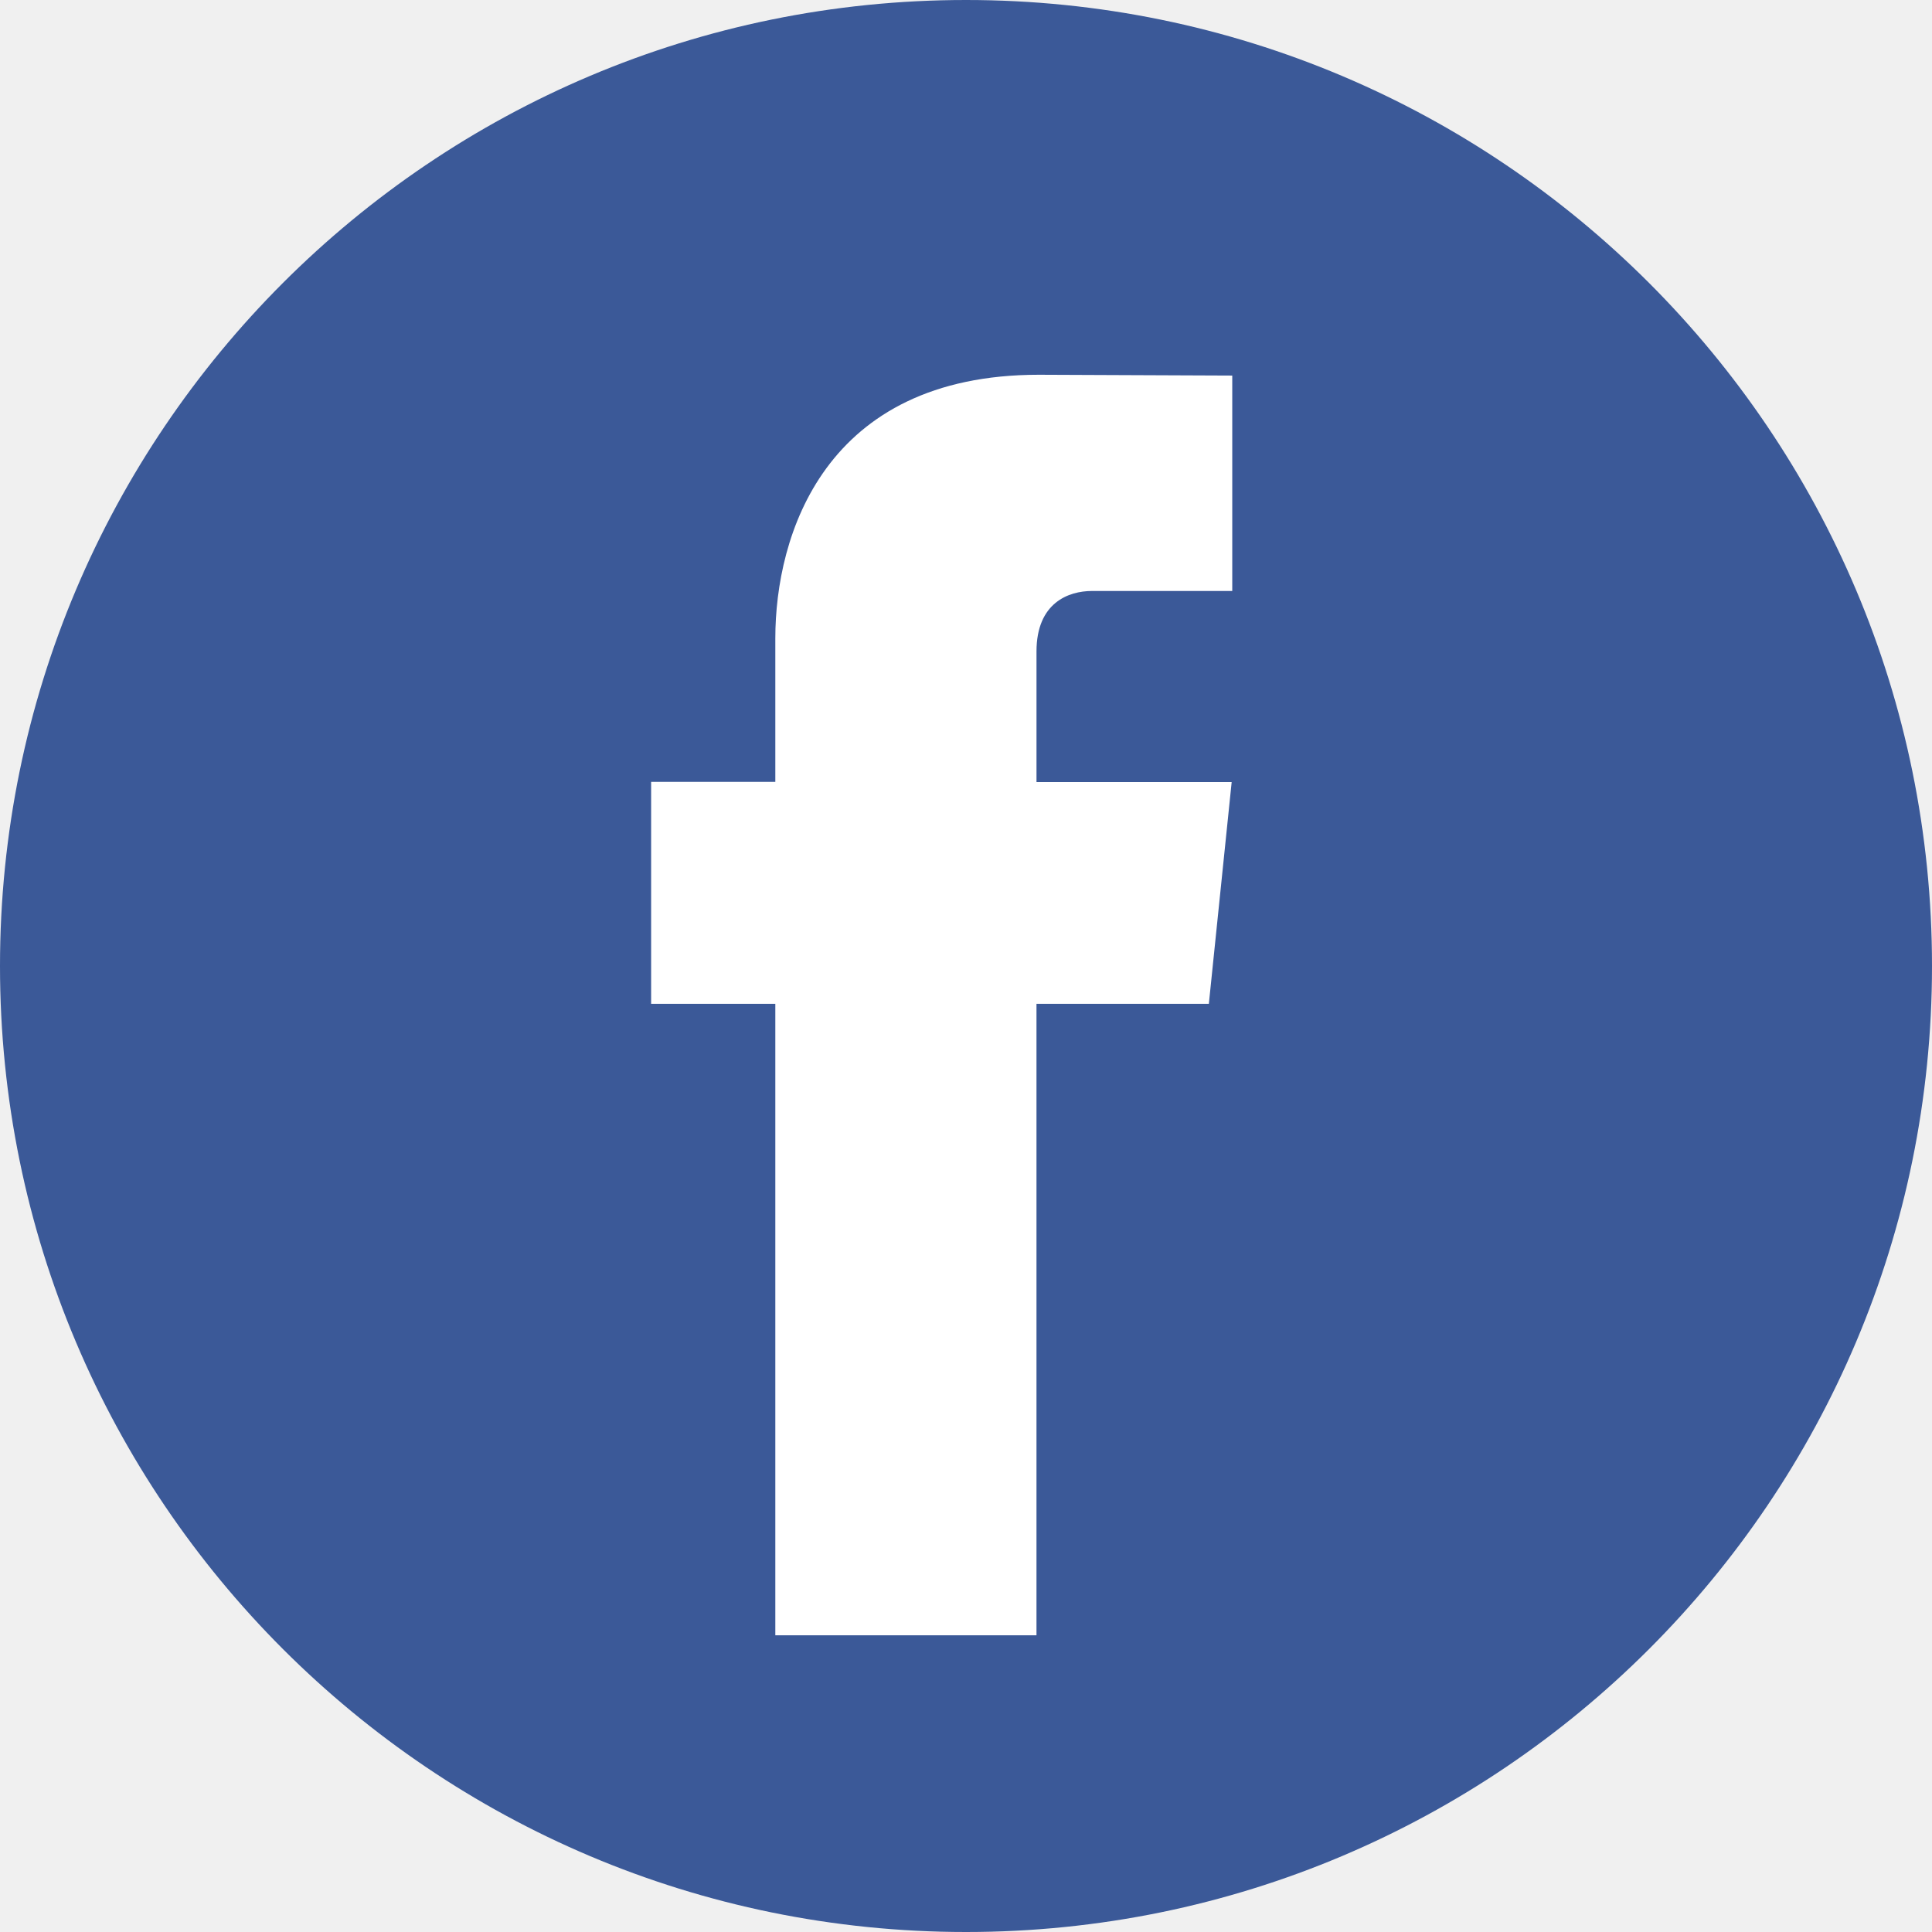
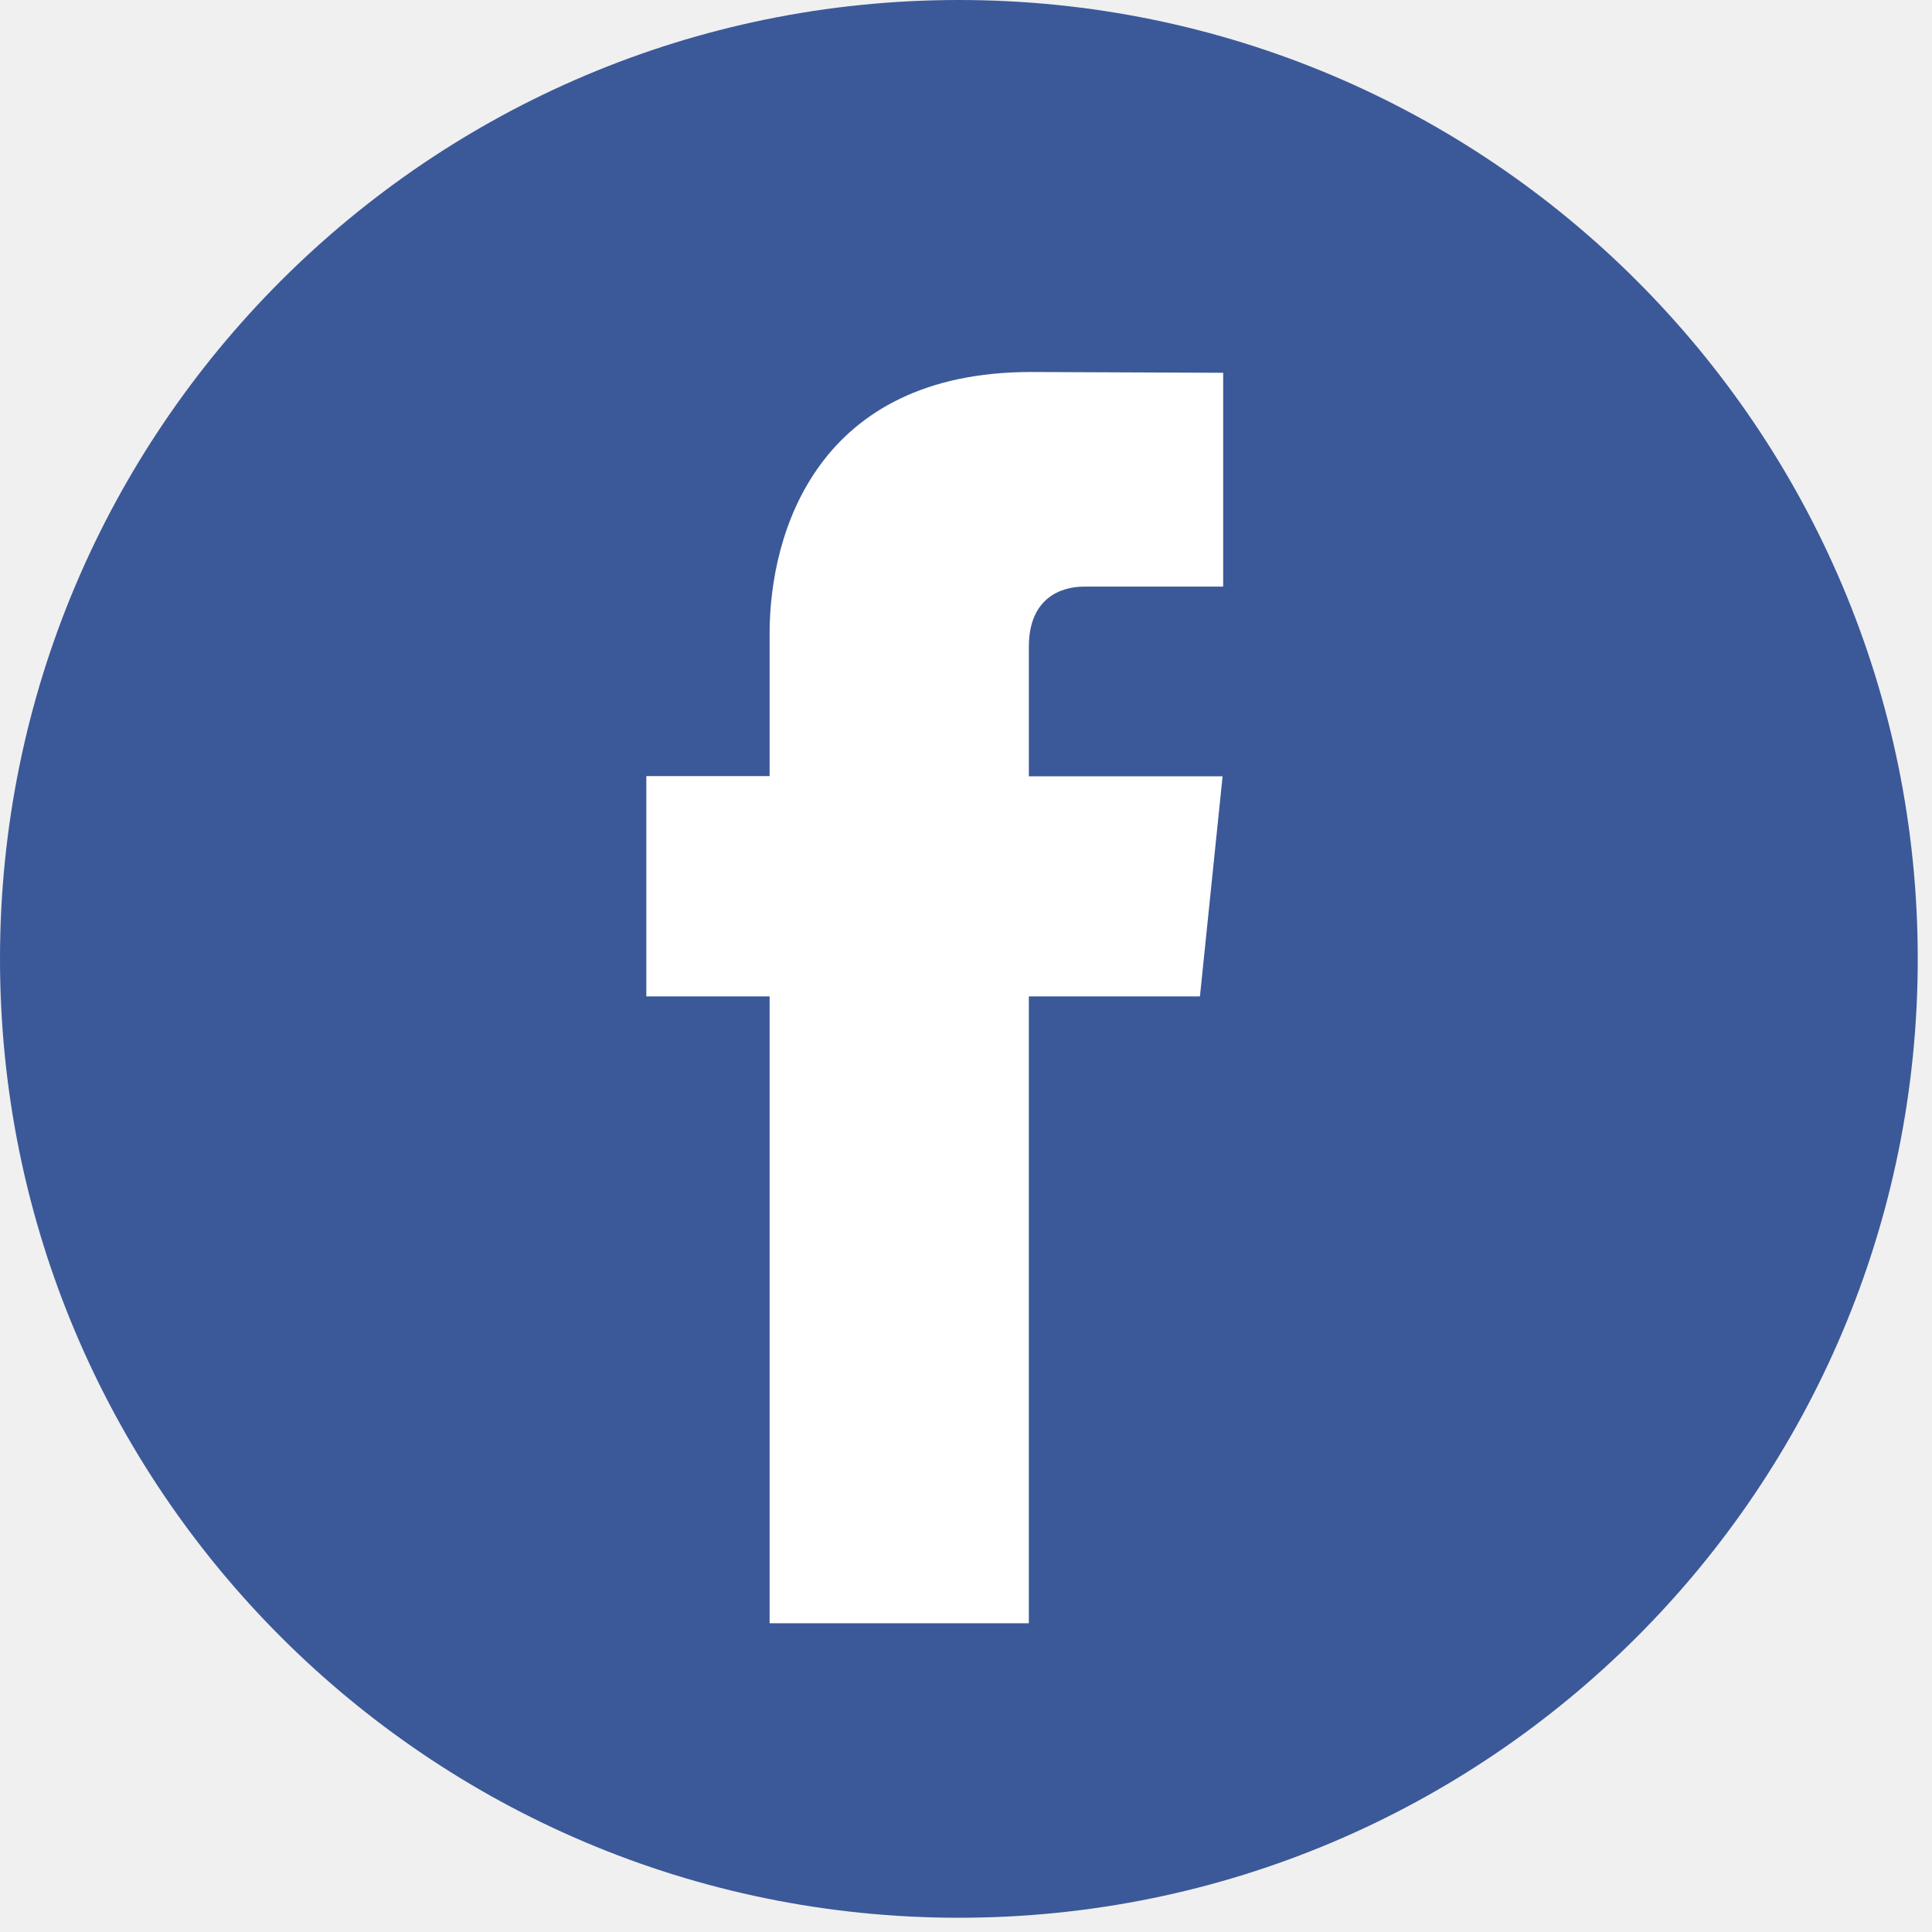
- <svg xmlns="http://www.w3.org/2000/svg" version="1.1" id="Capa_1" x="0px" y="0px" viewBox="0 0 112.196 112.196" style="enable-background:new 0 0 112.196 112.196;" xml:space="preserve">
-   <g>
-     <circle style="fill:#3B5998;" cx="56.098" cy="56.098" r="56.098" />
-     <path style="fill:#FFFFFF;" d="M70.201,58.294h-10.01v36.672H45.025V58.294h-7.213V45.406h7.213v-8.34   c0-5.964,2.833-15.303,15.301-15.303L71.56,21.81v12.51h-8.151c-1.337,0-3.217,0.668-3.217,3.513v7.585h11.334L70.201,58.294z" />
+ <svg xmlns="http://www.w3.org/2000/svg" version="1.1" id="Capa_1" x="0px" y="0px" viewBox="0 0 16 16" xml:space="preserve" width="16" height="16">
+   <defs id="defs1680" />
+   <g id="g1645" transform="scale(0.141556)">
+     <circle style="fill:#3b5998" cx="56.098" cy="56.098" r="56.098" id="circle1641" />
+     <path style="fill:#ffffff" d="M 70.201,58.294 H 60.191 V 94.966 H 45.025 V 58.294 H 37.812 V 45.406 h 7.213 v -8.34 c 0,-5.964 2.833,-15.303 15.301,-15.303 L 71.56,21.81 v 12.51 h -8.151 c -1.337,0 -3.217,0.668 -3.217,3.513 v 7.585 h 11.334 z" id="path1643" />
  </g>
-   <g>
+   <g id="g1647" transform="scale(0.141556)">
</g>
-   <g>
+   <g id="g1649" transform="scale(0.141556)">
</g>
-   <g>
+   <g id="g1651" transform="scale(0.141556)">
</g>
-   <g>
+   <g id="g1653" transform="scale(0.141556)">
</g>
-   <g>
+   <g id="g1655" transform="scale(0.141556)">
</g>
-   <g>
+   <g id="g1657" transform="scale(0.141556)">
</g>
-   <g>
+   <g id="g1659" transform="scale(0.141556)">
</g>
-   <g>
+   <g id="g1661" transform="scale(0.141556)">
</g>
-   <g>
+   <g id="g1663" transform="scale(0.141556)">
</g>
-   <g>
+   <g id="g1665" transform="scale(0.141556)">
</g>
-   <g>
+   <g id="g1667" transform="scale(0.141556)">
</g>
-   <g>
+   <g id="g1669" transform="scale(0.141556)">
</g>
-   <g>
+   <g id="g1671" transform="scale(0.141556)">
</g>
-   <g>
+   <g id="g1673" transform="scale(0.141556)">
</g>
-   <g>
+   <g id="g1675" transform="scale(0.141556)">
</g>
</svg>
